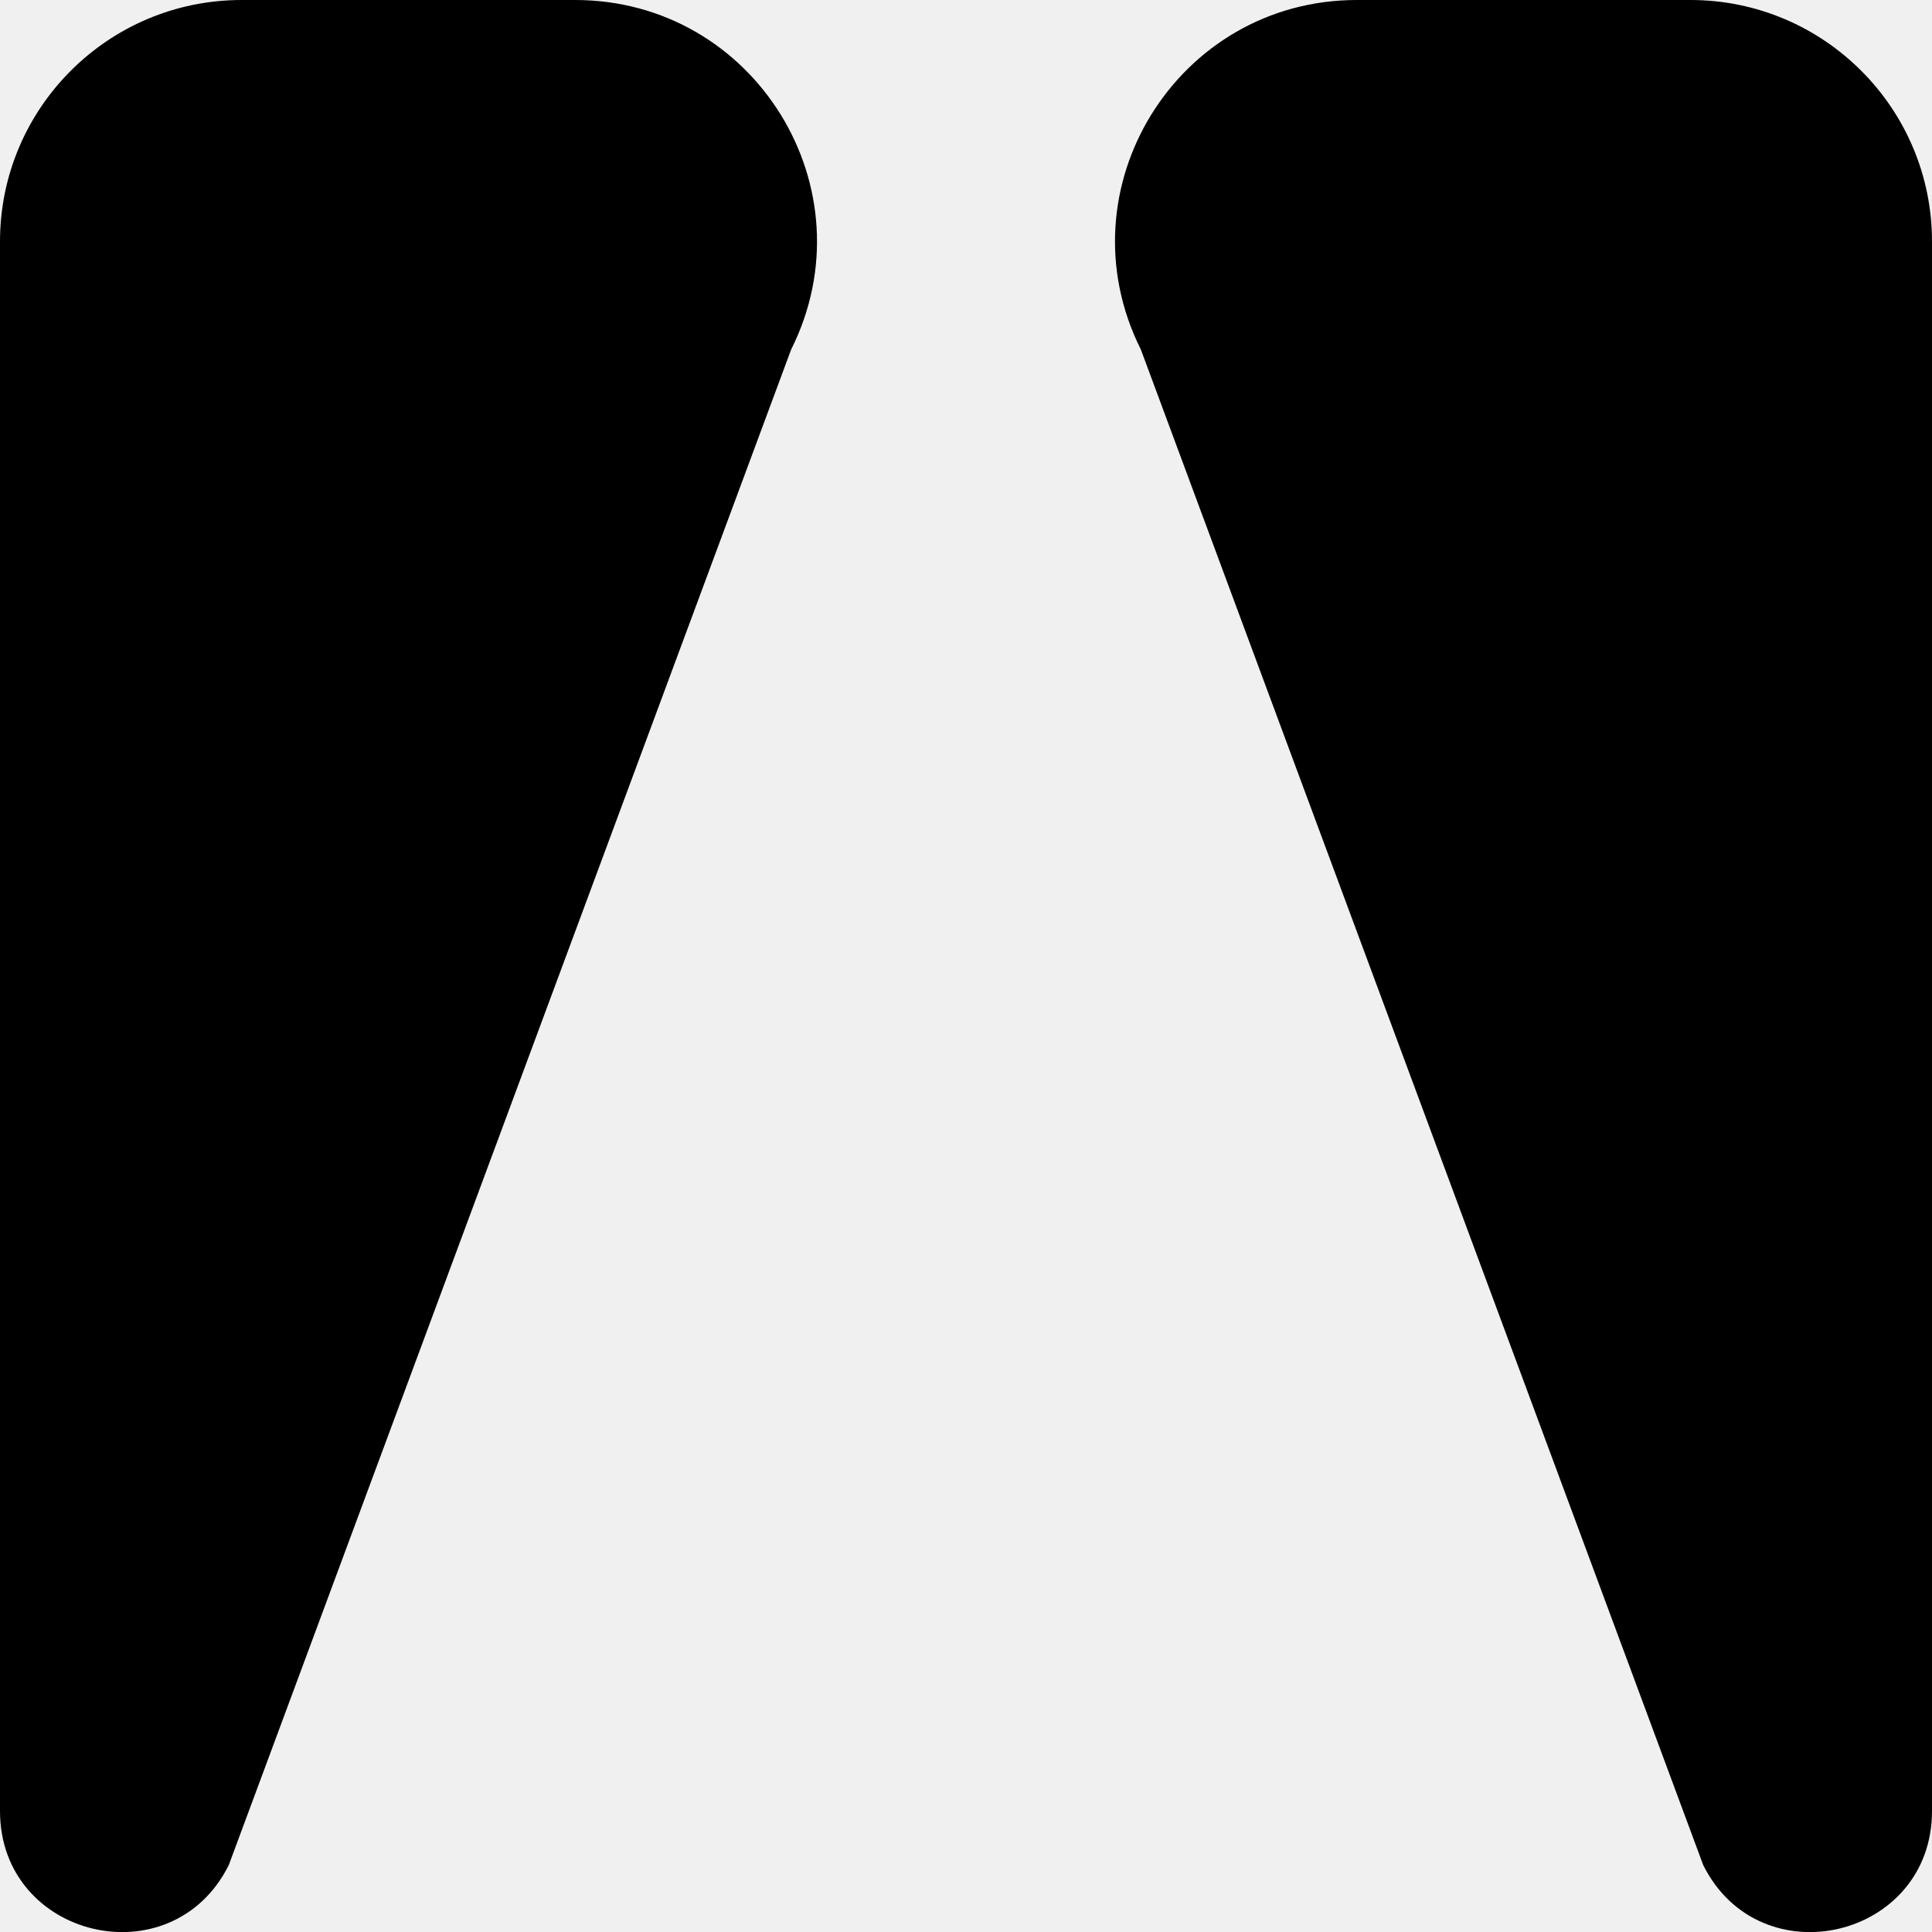
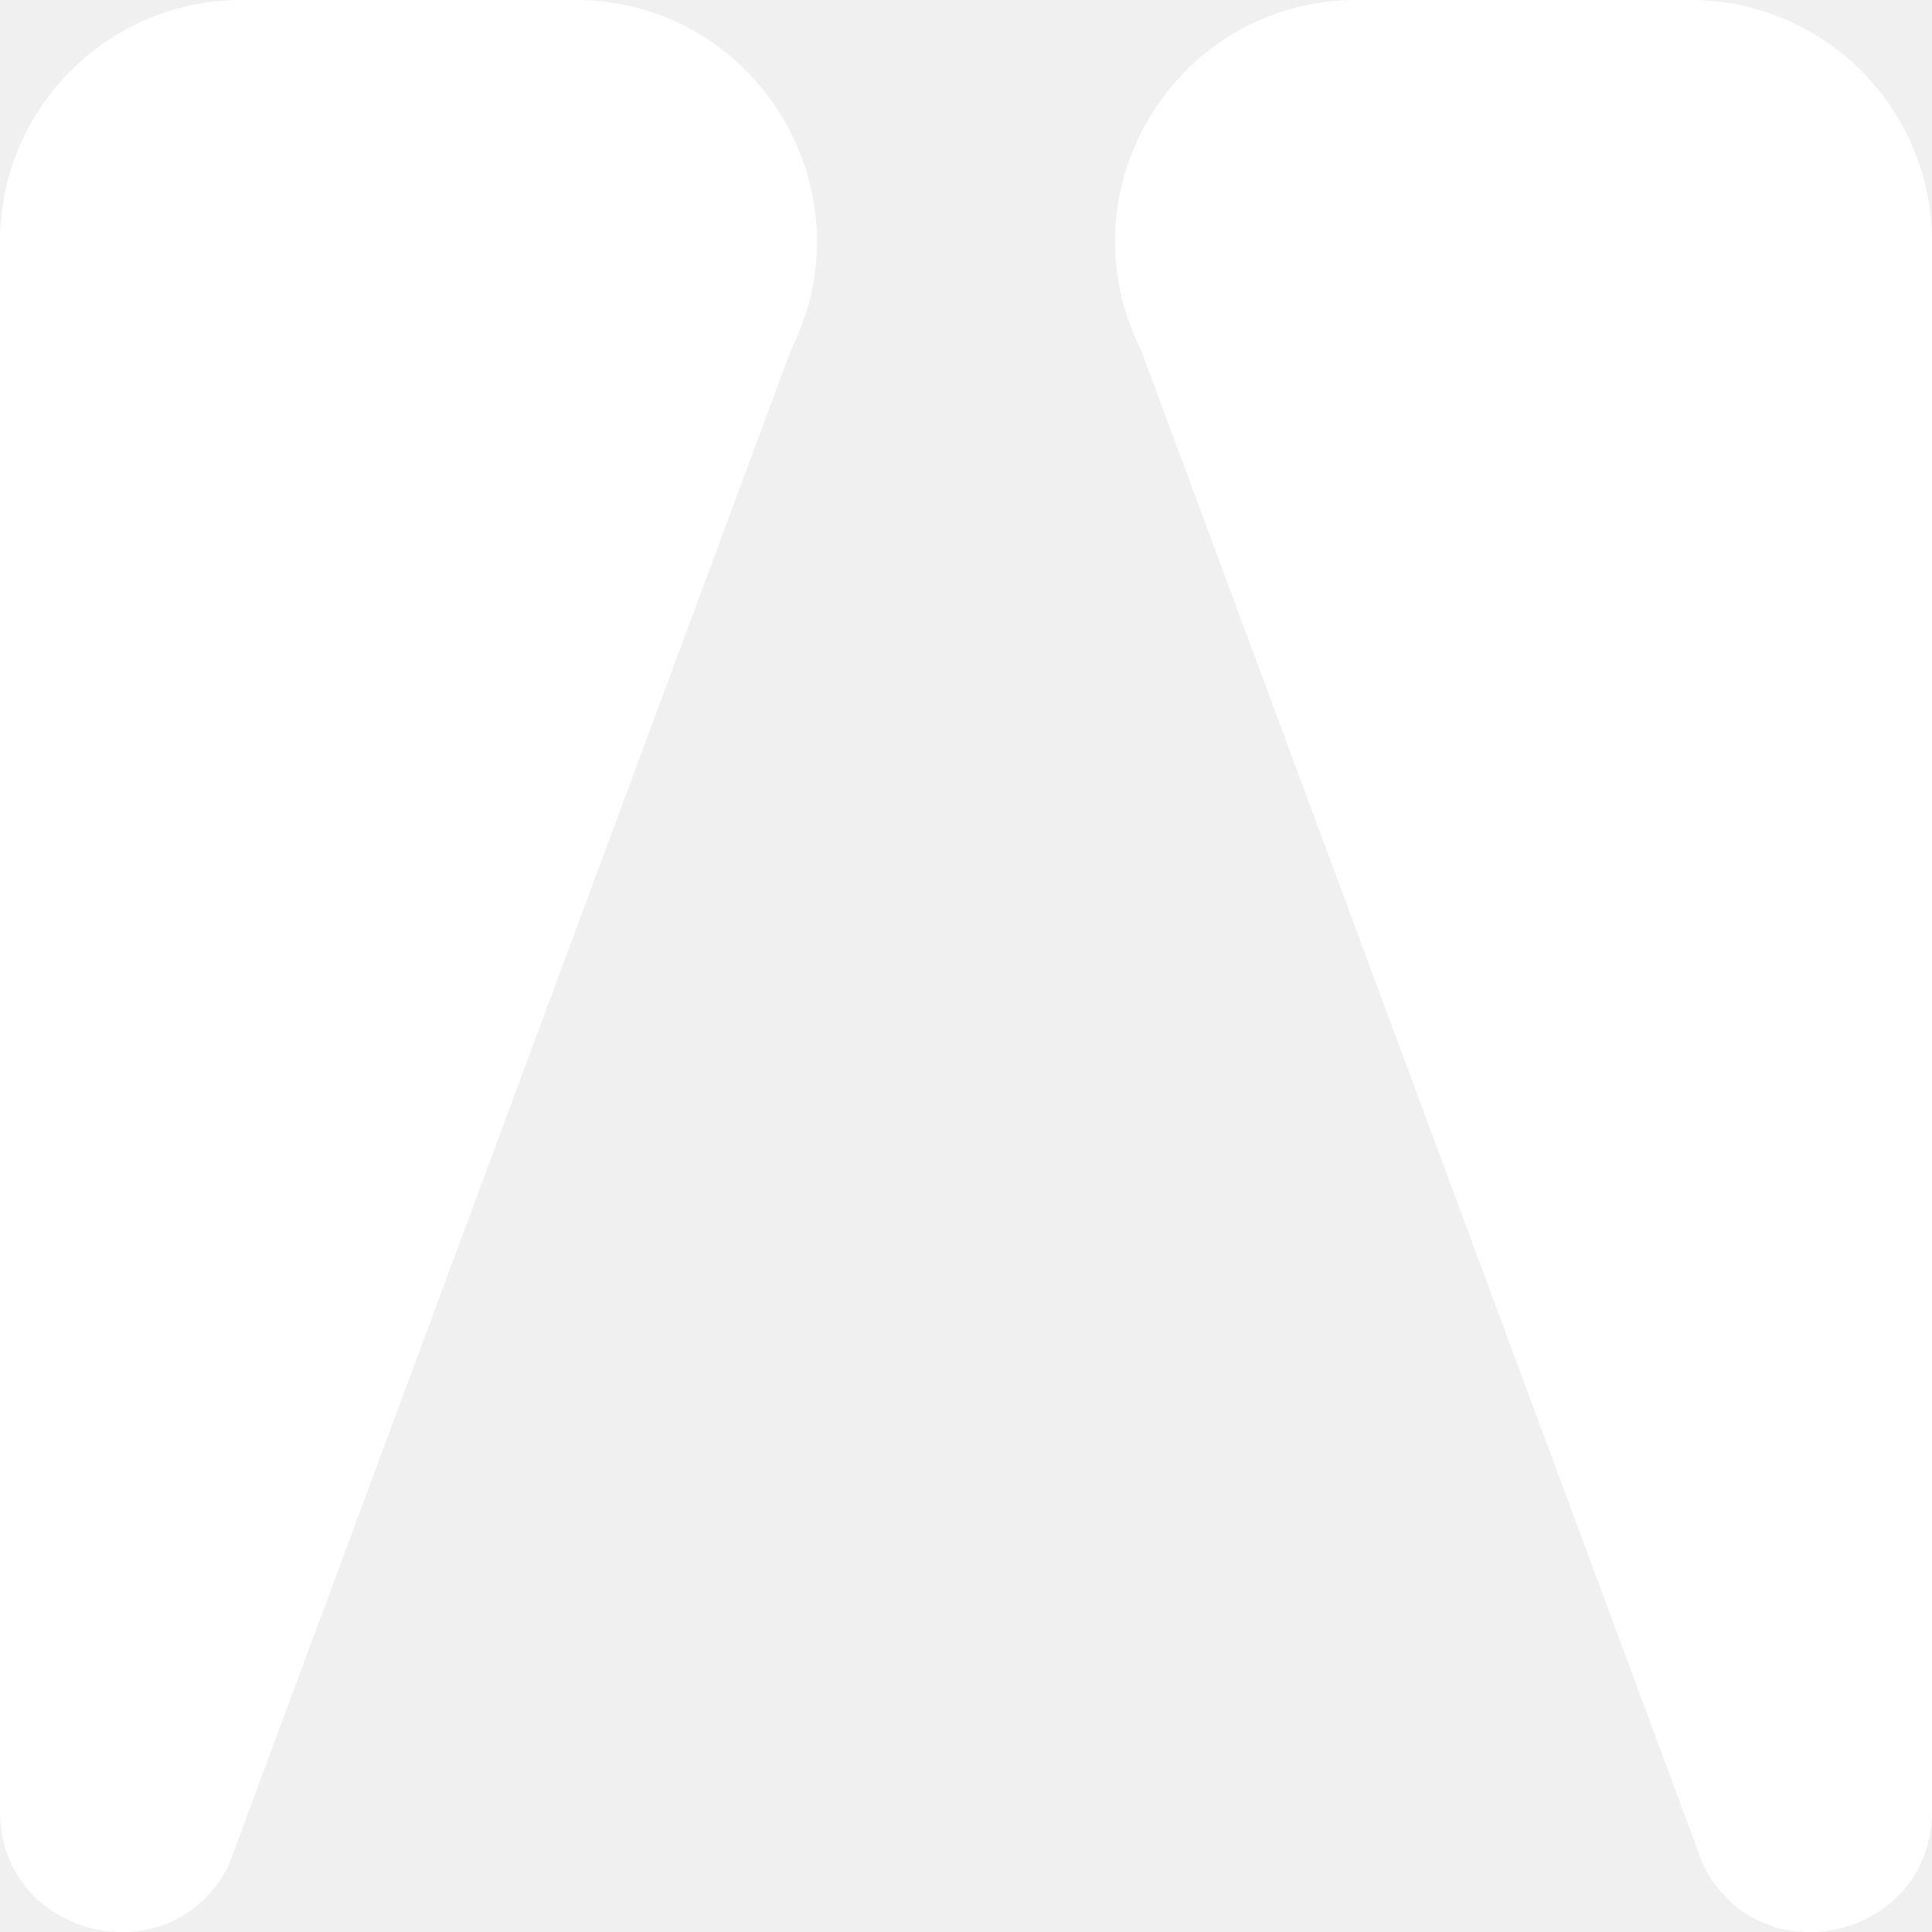
<svg xmlns="http://www.w3.org/2000/svg" version="1.1" id="Layer_1" x="0px" y="0px" viewBox="0 0 1000 1000" style="enable-background:new 0 0 1000 1000;" xml:space="preserve">
+   <style type="text/css">
+ 	.st0{fill:#FFFFFF;}
+ </style>
  <g>
-     <path d="M409.5,180.9L118.4,965.4c-29.5,59-118.4,38-118.4-28V125C0,56,56,0,125,0h172.7C390.7,0,451.1,97.8,409.5,180.9z" />
-     <path d="M590.5,180.9l291.1,784.5c29.5,59,118.4,38,118.4-28V125c0-69-56-125-125-125L702.3,0C609.3,0,548.9,97.8,590.5,180.9z" />
+     <path class="st0" d="M409.5,180.9L118.4,965.4c-29.5,59-118.4,38-118.4-28V125C0,56,56,0,125,0h172.7   C390.7,0,451.1,97.8,409.5,180.9z" />
+     <path class="st0" d="M590.5,180.9l291.1,784.5c29.5,59,118.4,38,118.4-28V125c0-69-56-125-125-125L702.3,0   C609.3,0,548.9,97.8,590.5,180.9z" />
  </g>
</svg>
